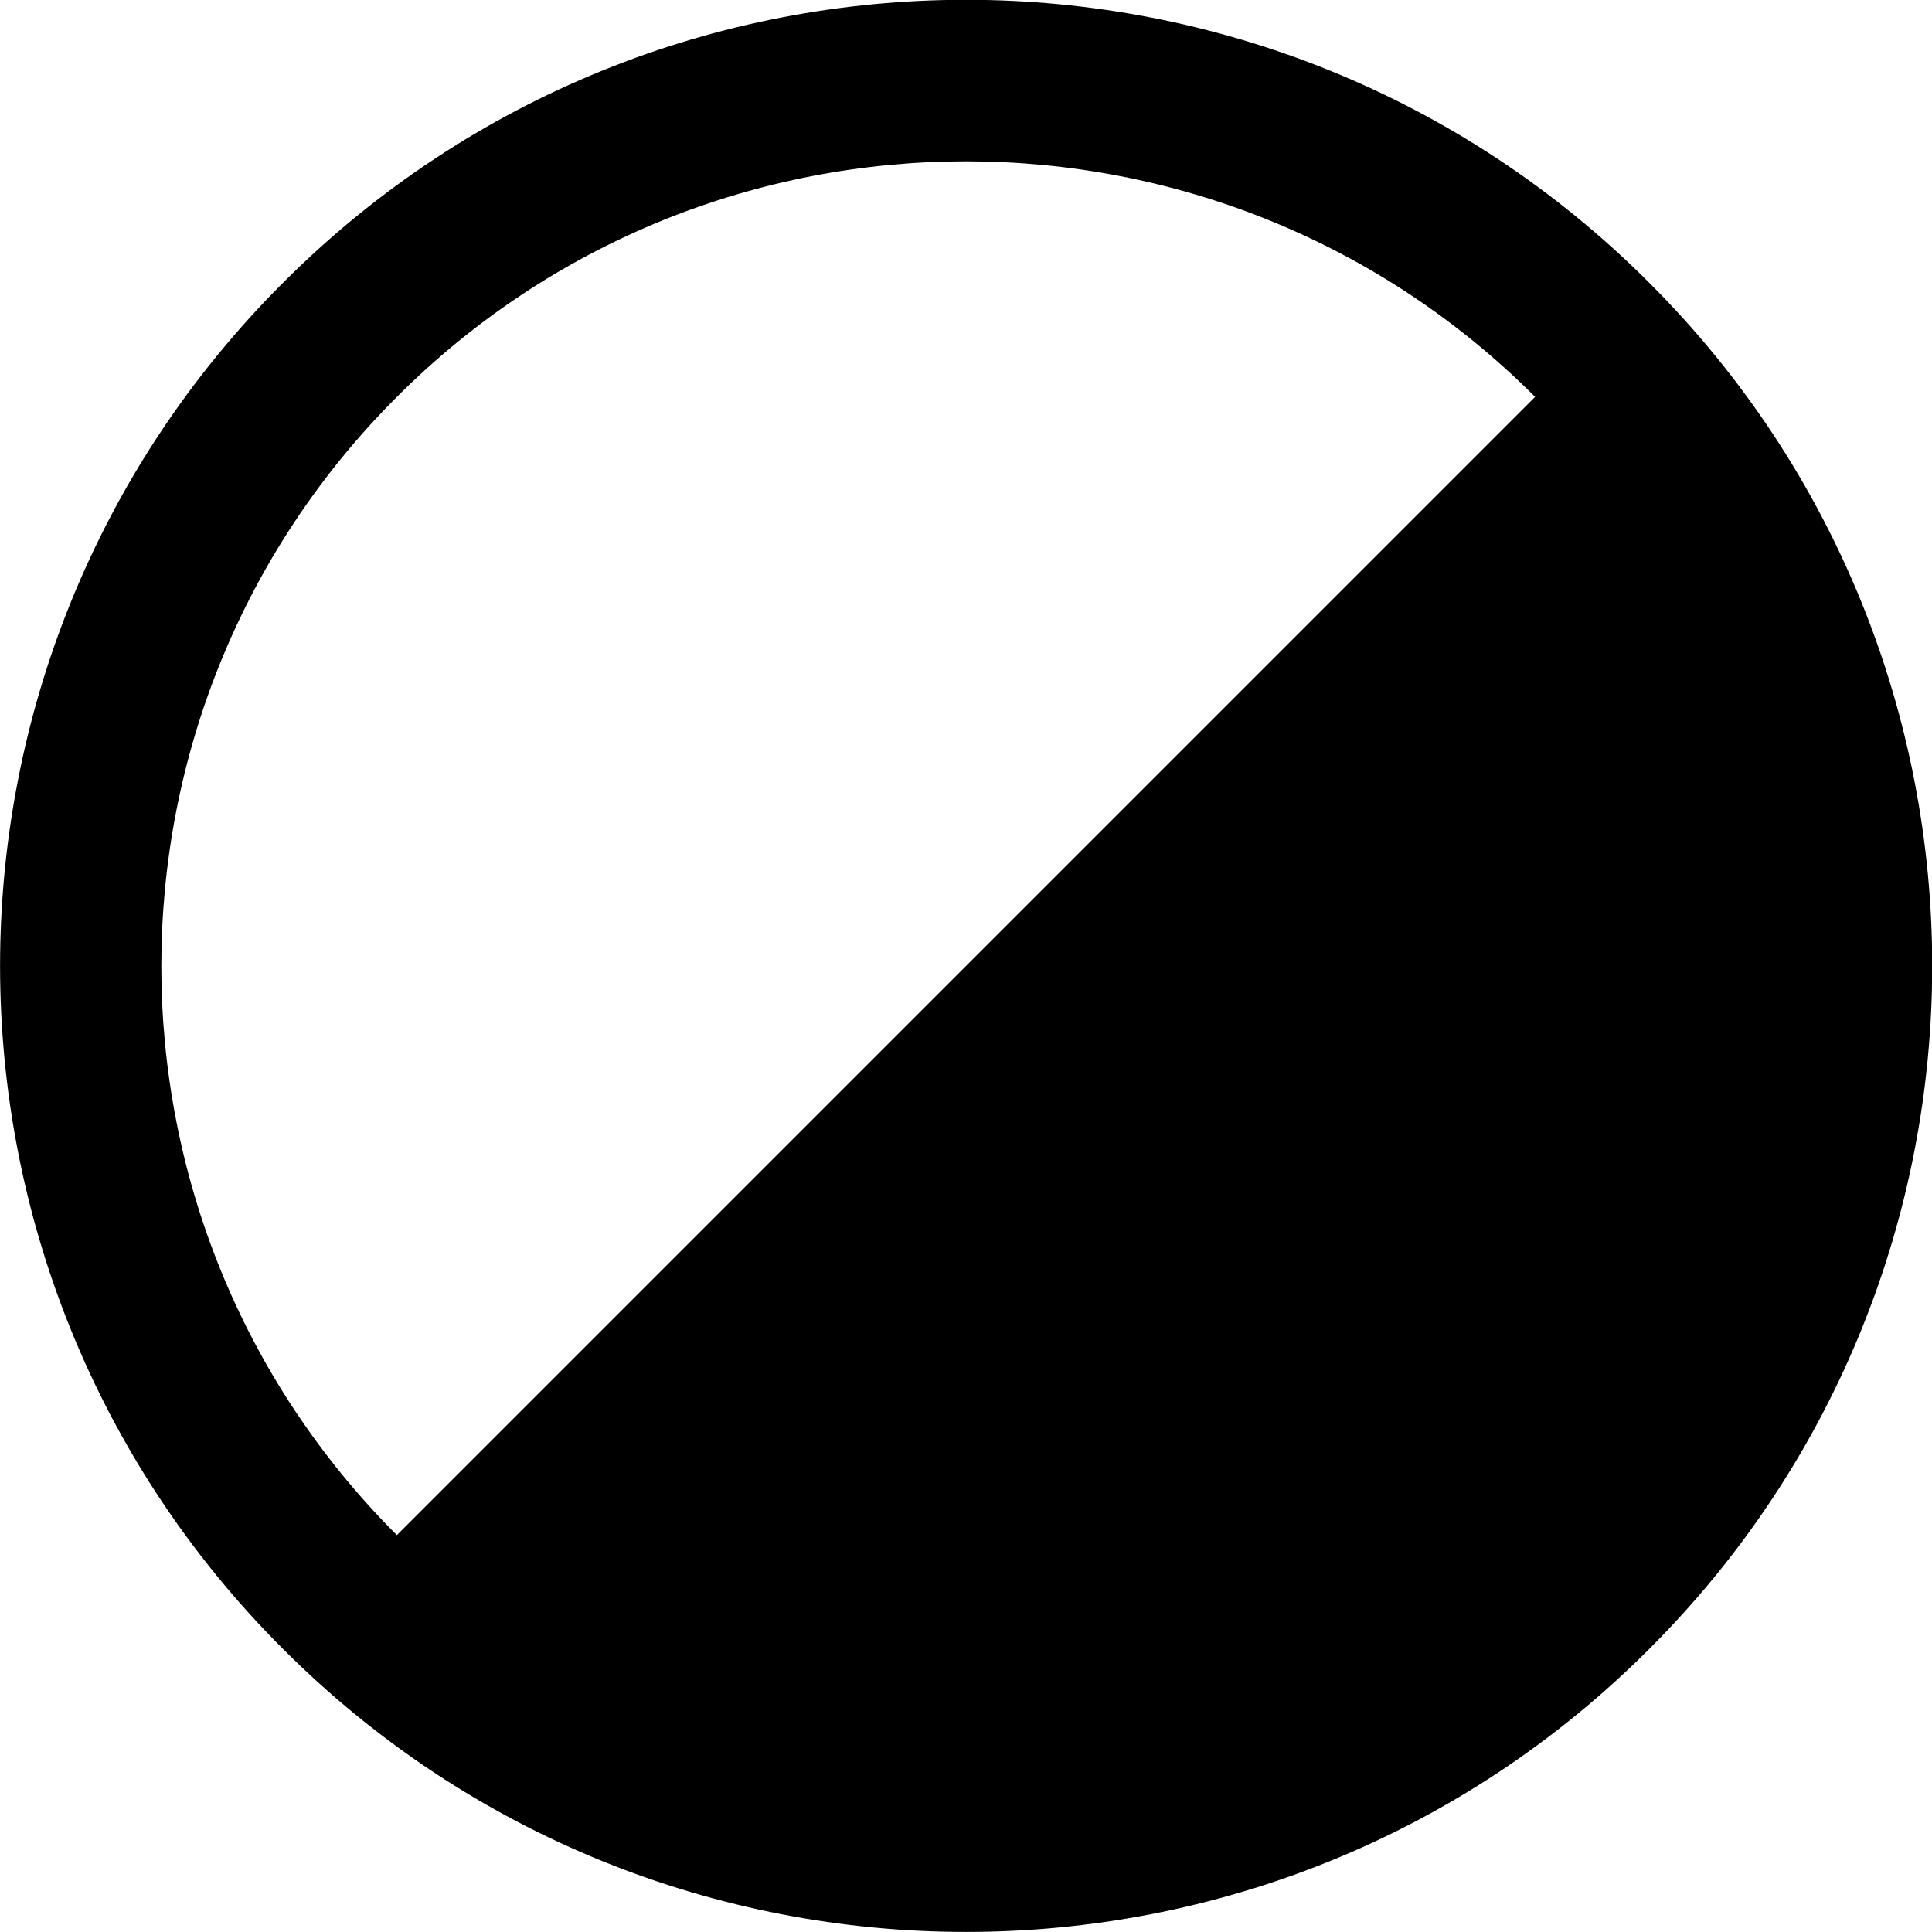
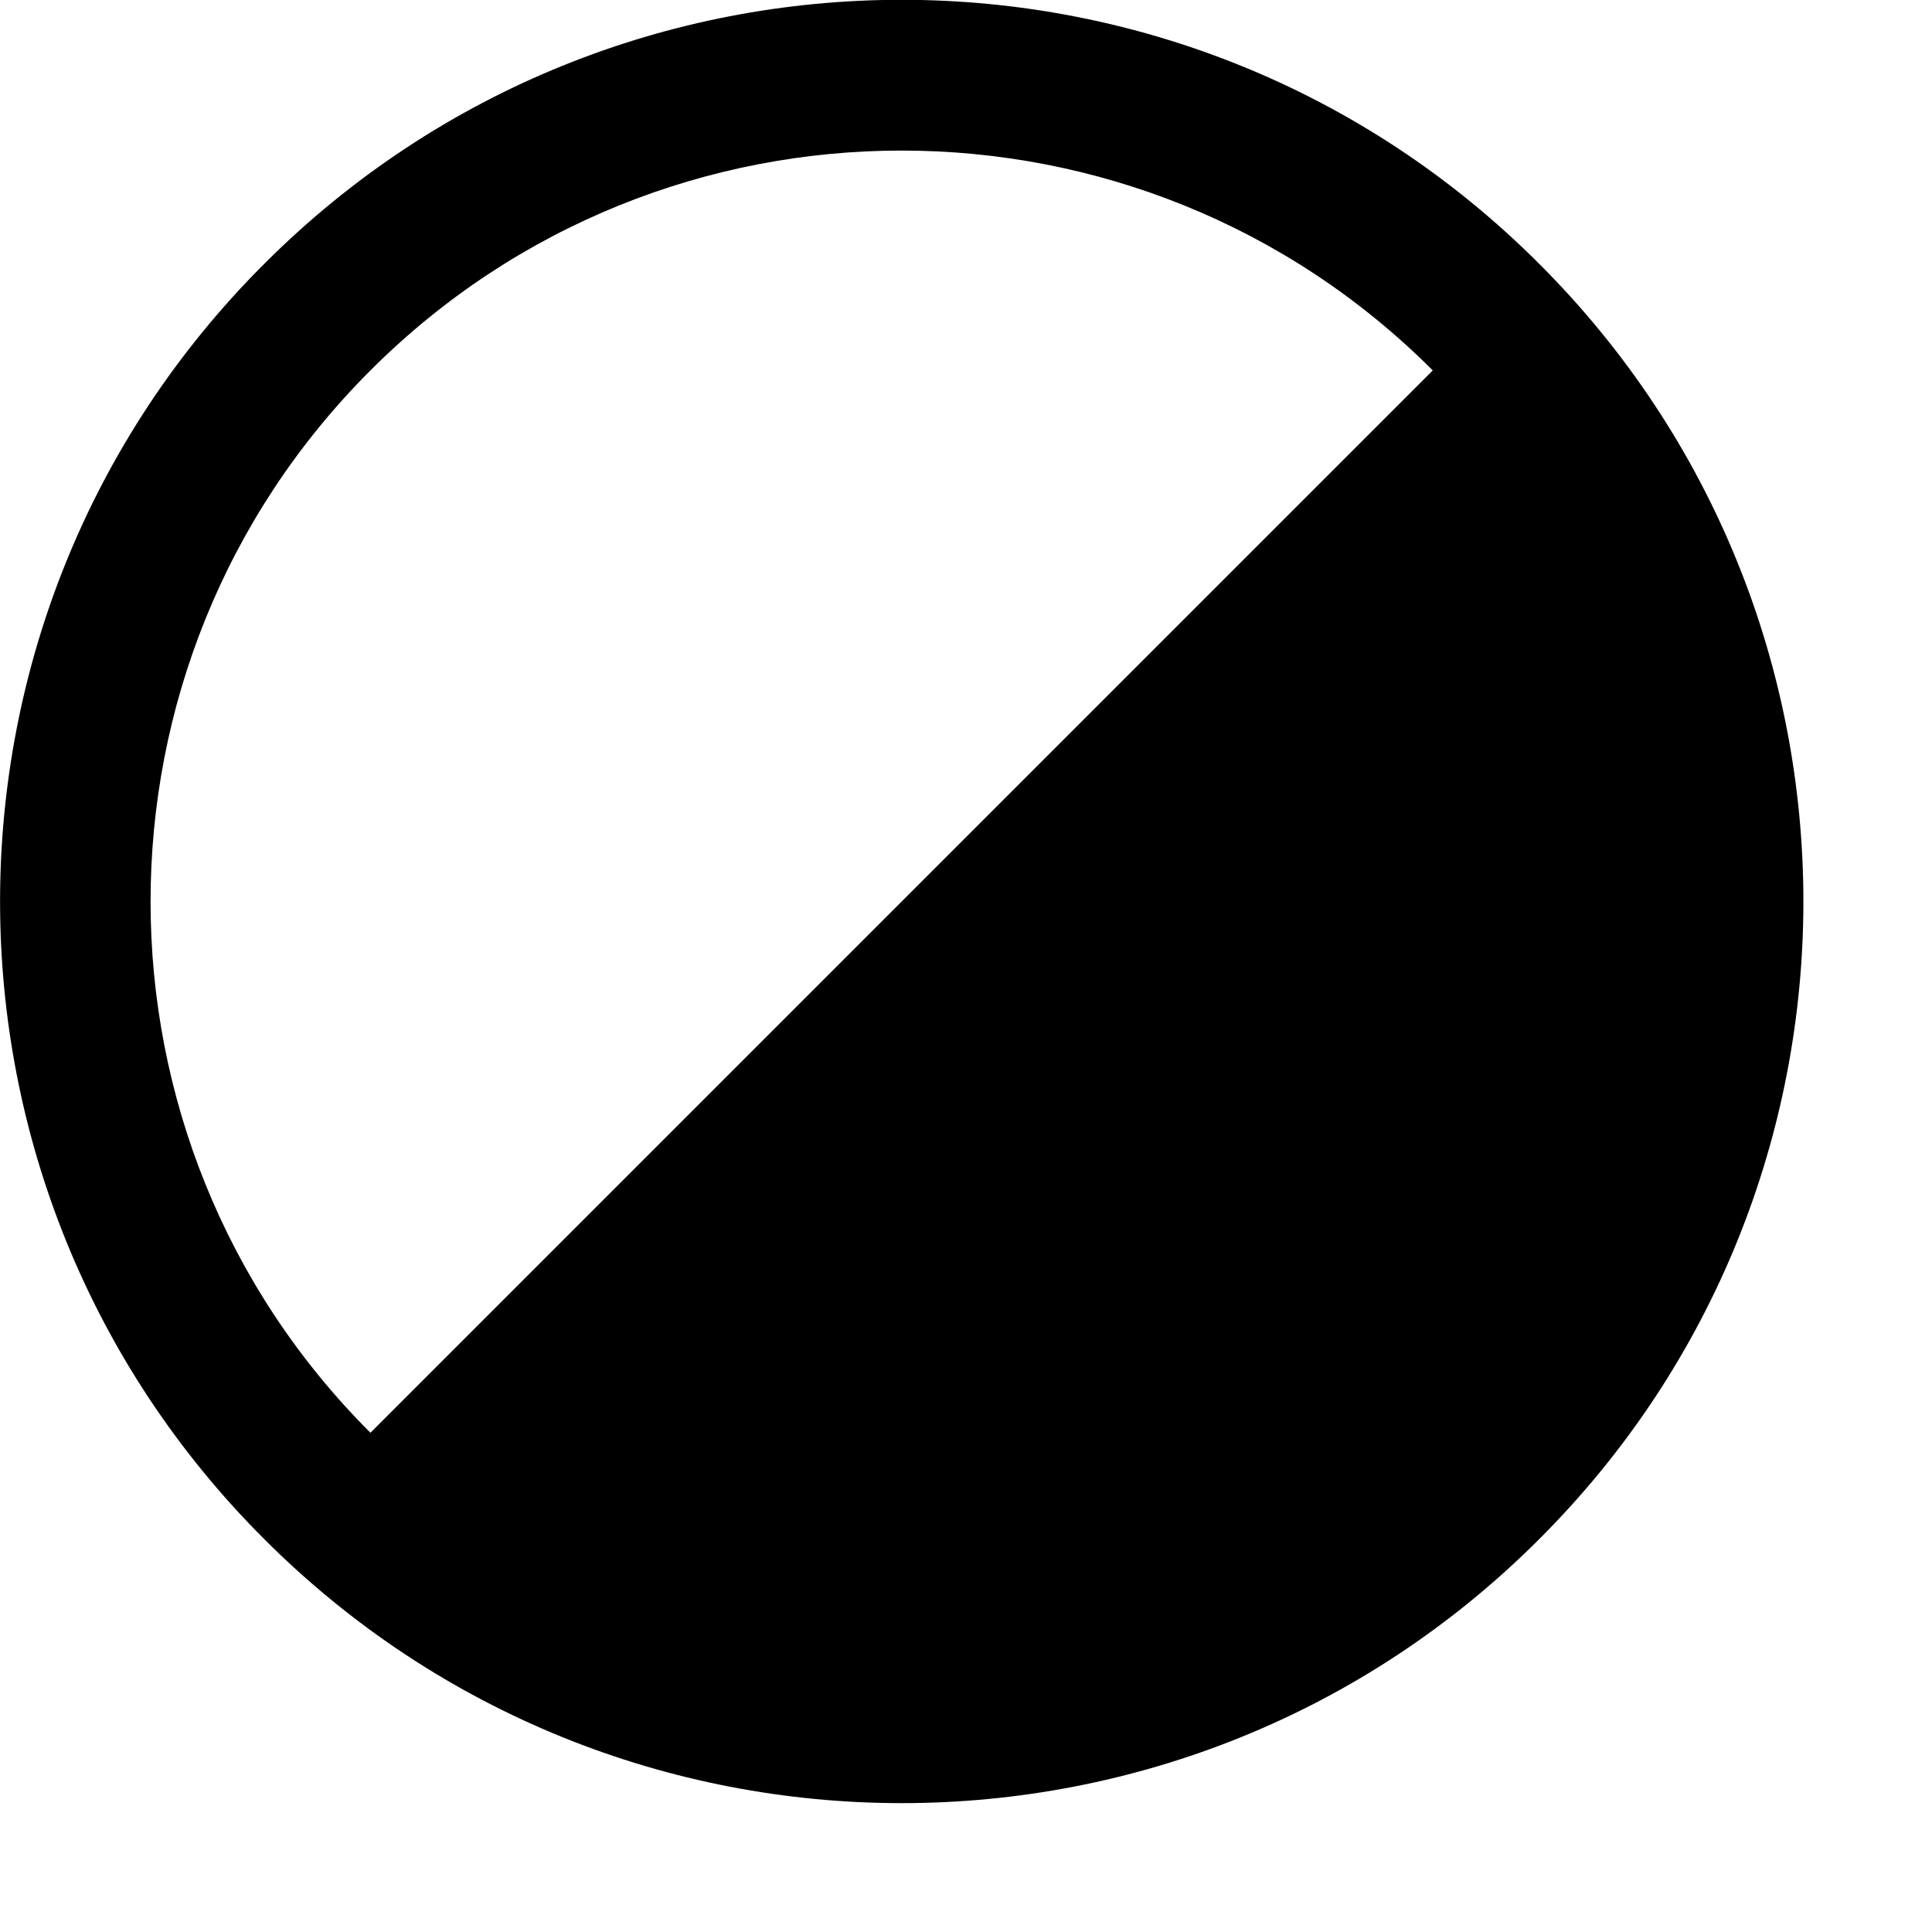
- <svg xmlns="http://www.w3.org/2000/svg" width="100%" height="100%" viewBox="0 0 14 14" id="layer-2">
+ <svg xmlns="http://www.w3.org/2000/svg" width="100%" height="100%" viewBox="0 0 15 15" id="layer-2">
  <path d="M2.876 11.124C.6 8.85.6 5.15 2.876 2.876 5.15.6 8.85.6 11.124 2.876l-8.248 8.248zm-.825.825c2.73 2.734 7.17 2.734 9.9 0 2.734-2.73 2.734-7.17 0-9.9-2.73-2.734-7.17-2.734-9.9 0-2.734 2.73-2.734 7.17 0 9.9z" stroke="none" fill-rule="evenodd" />
</svg>
